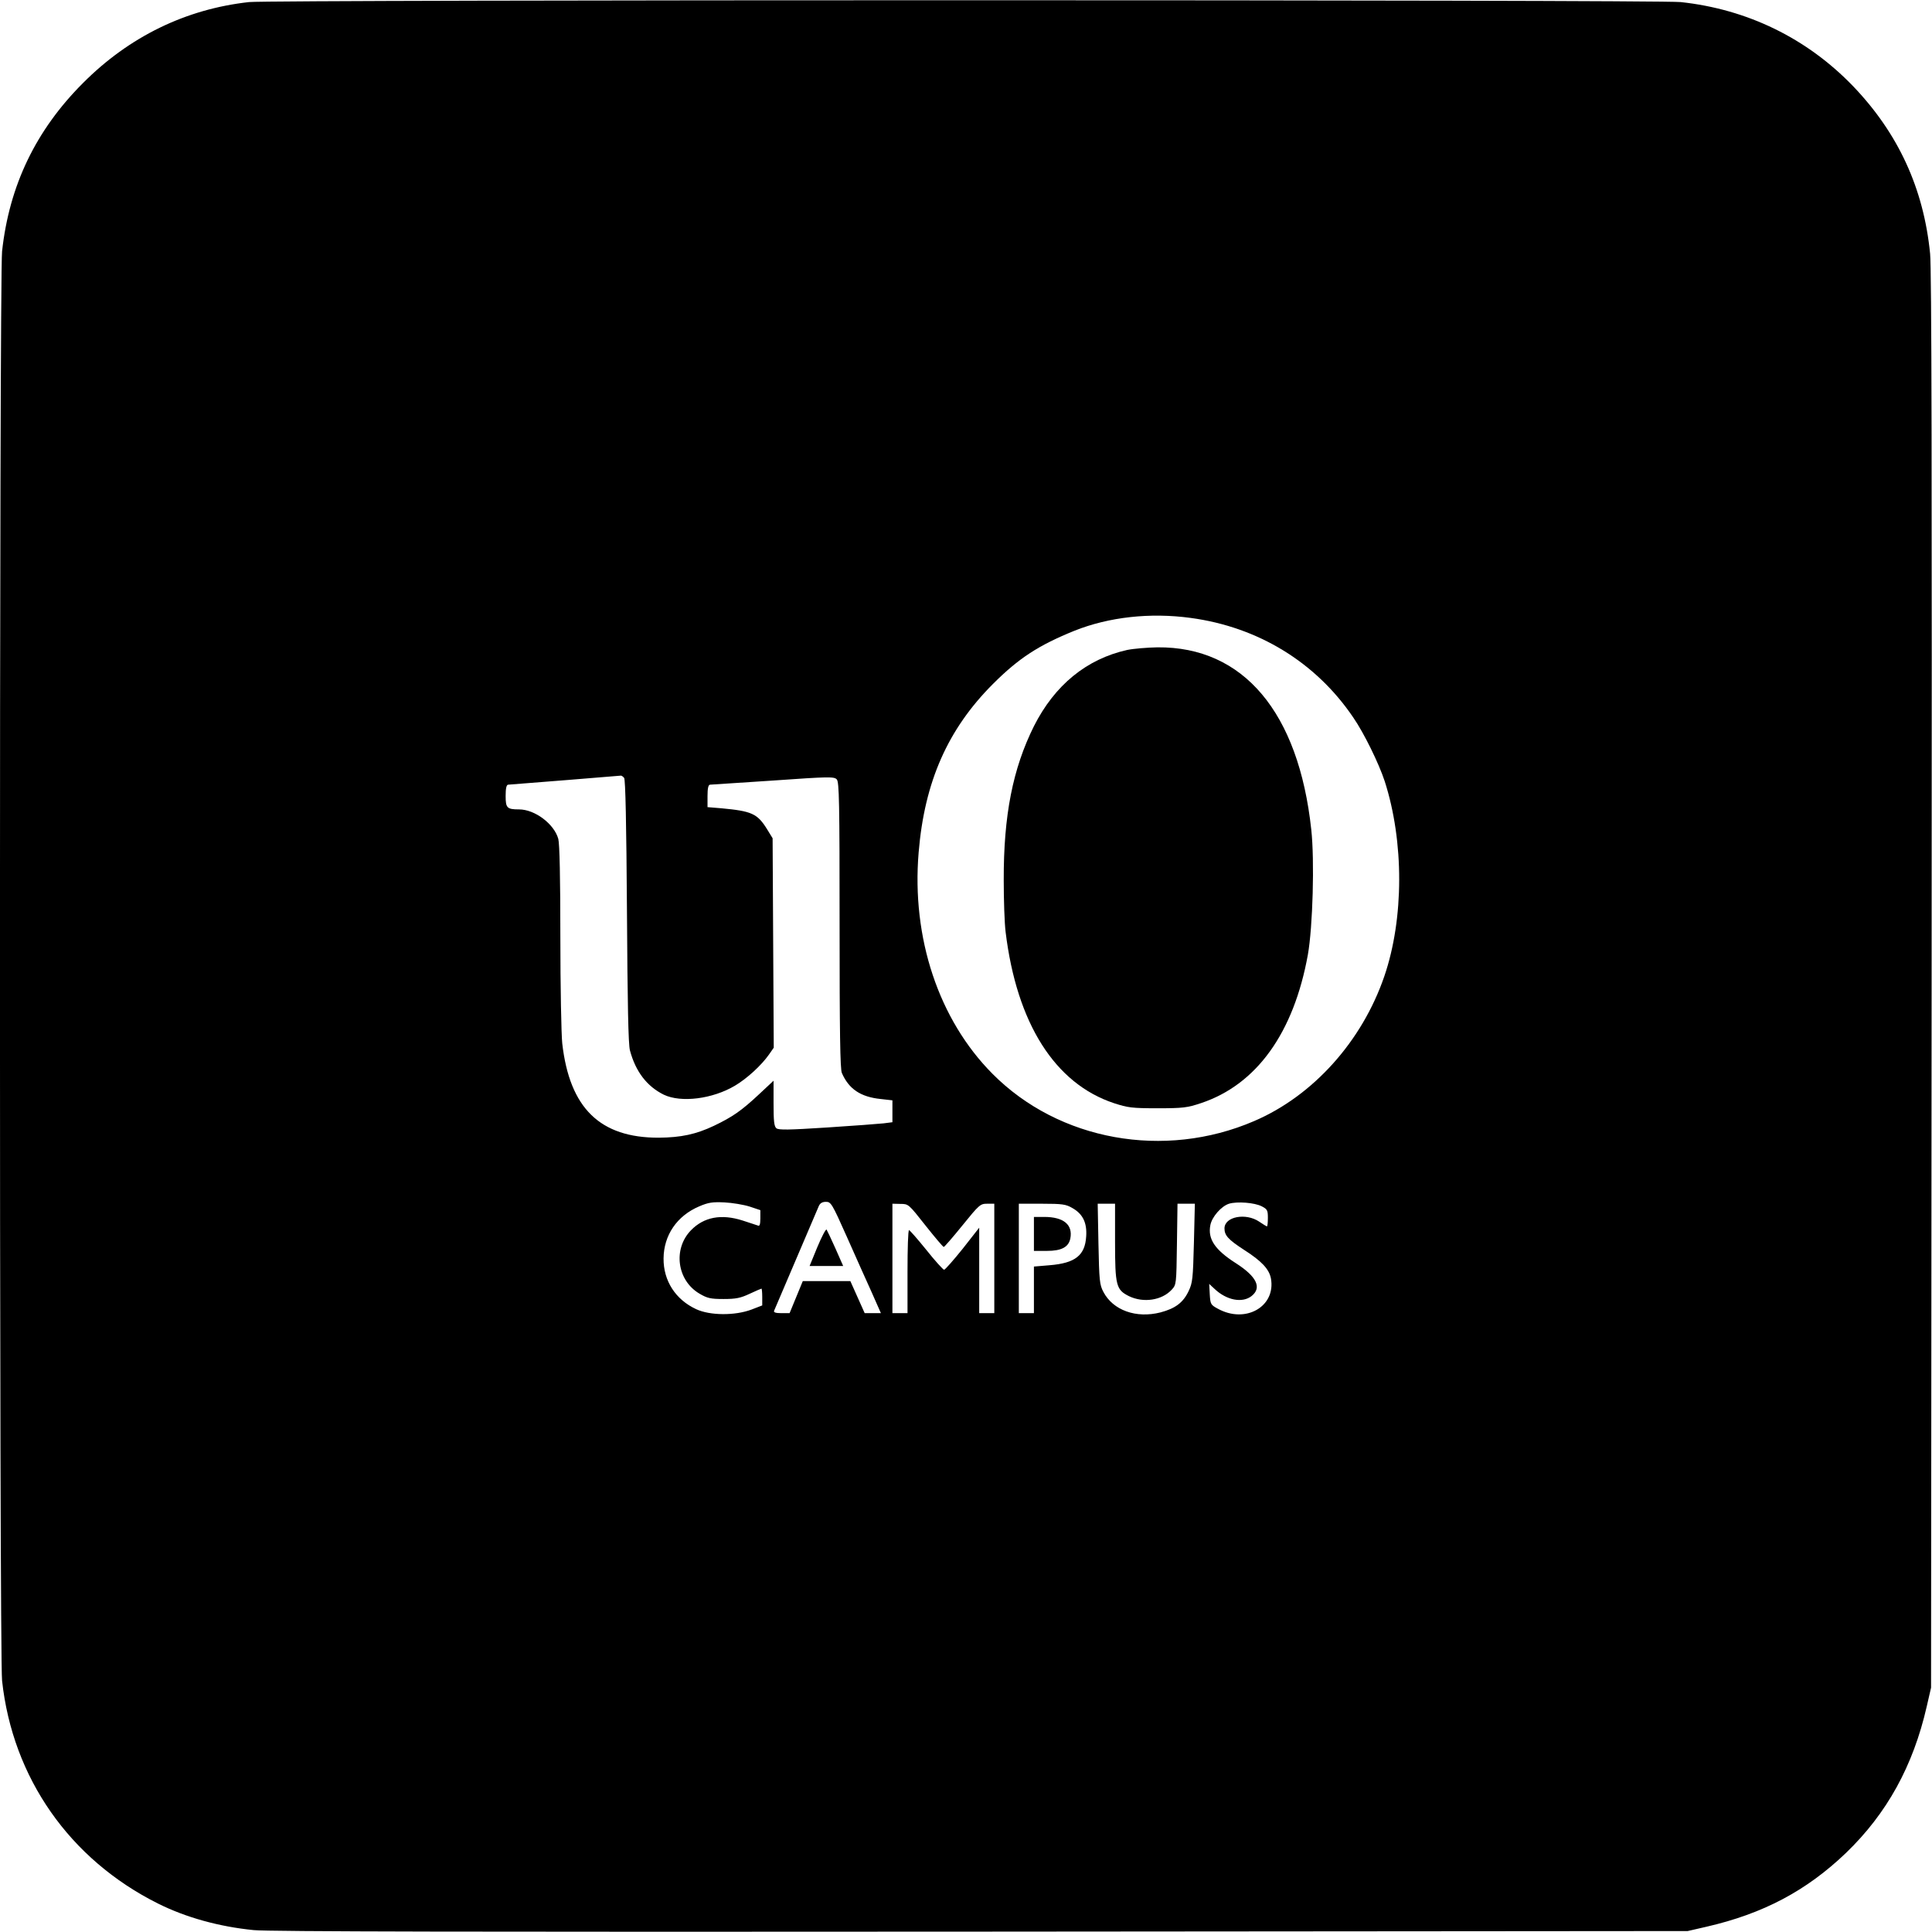
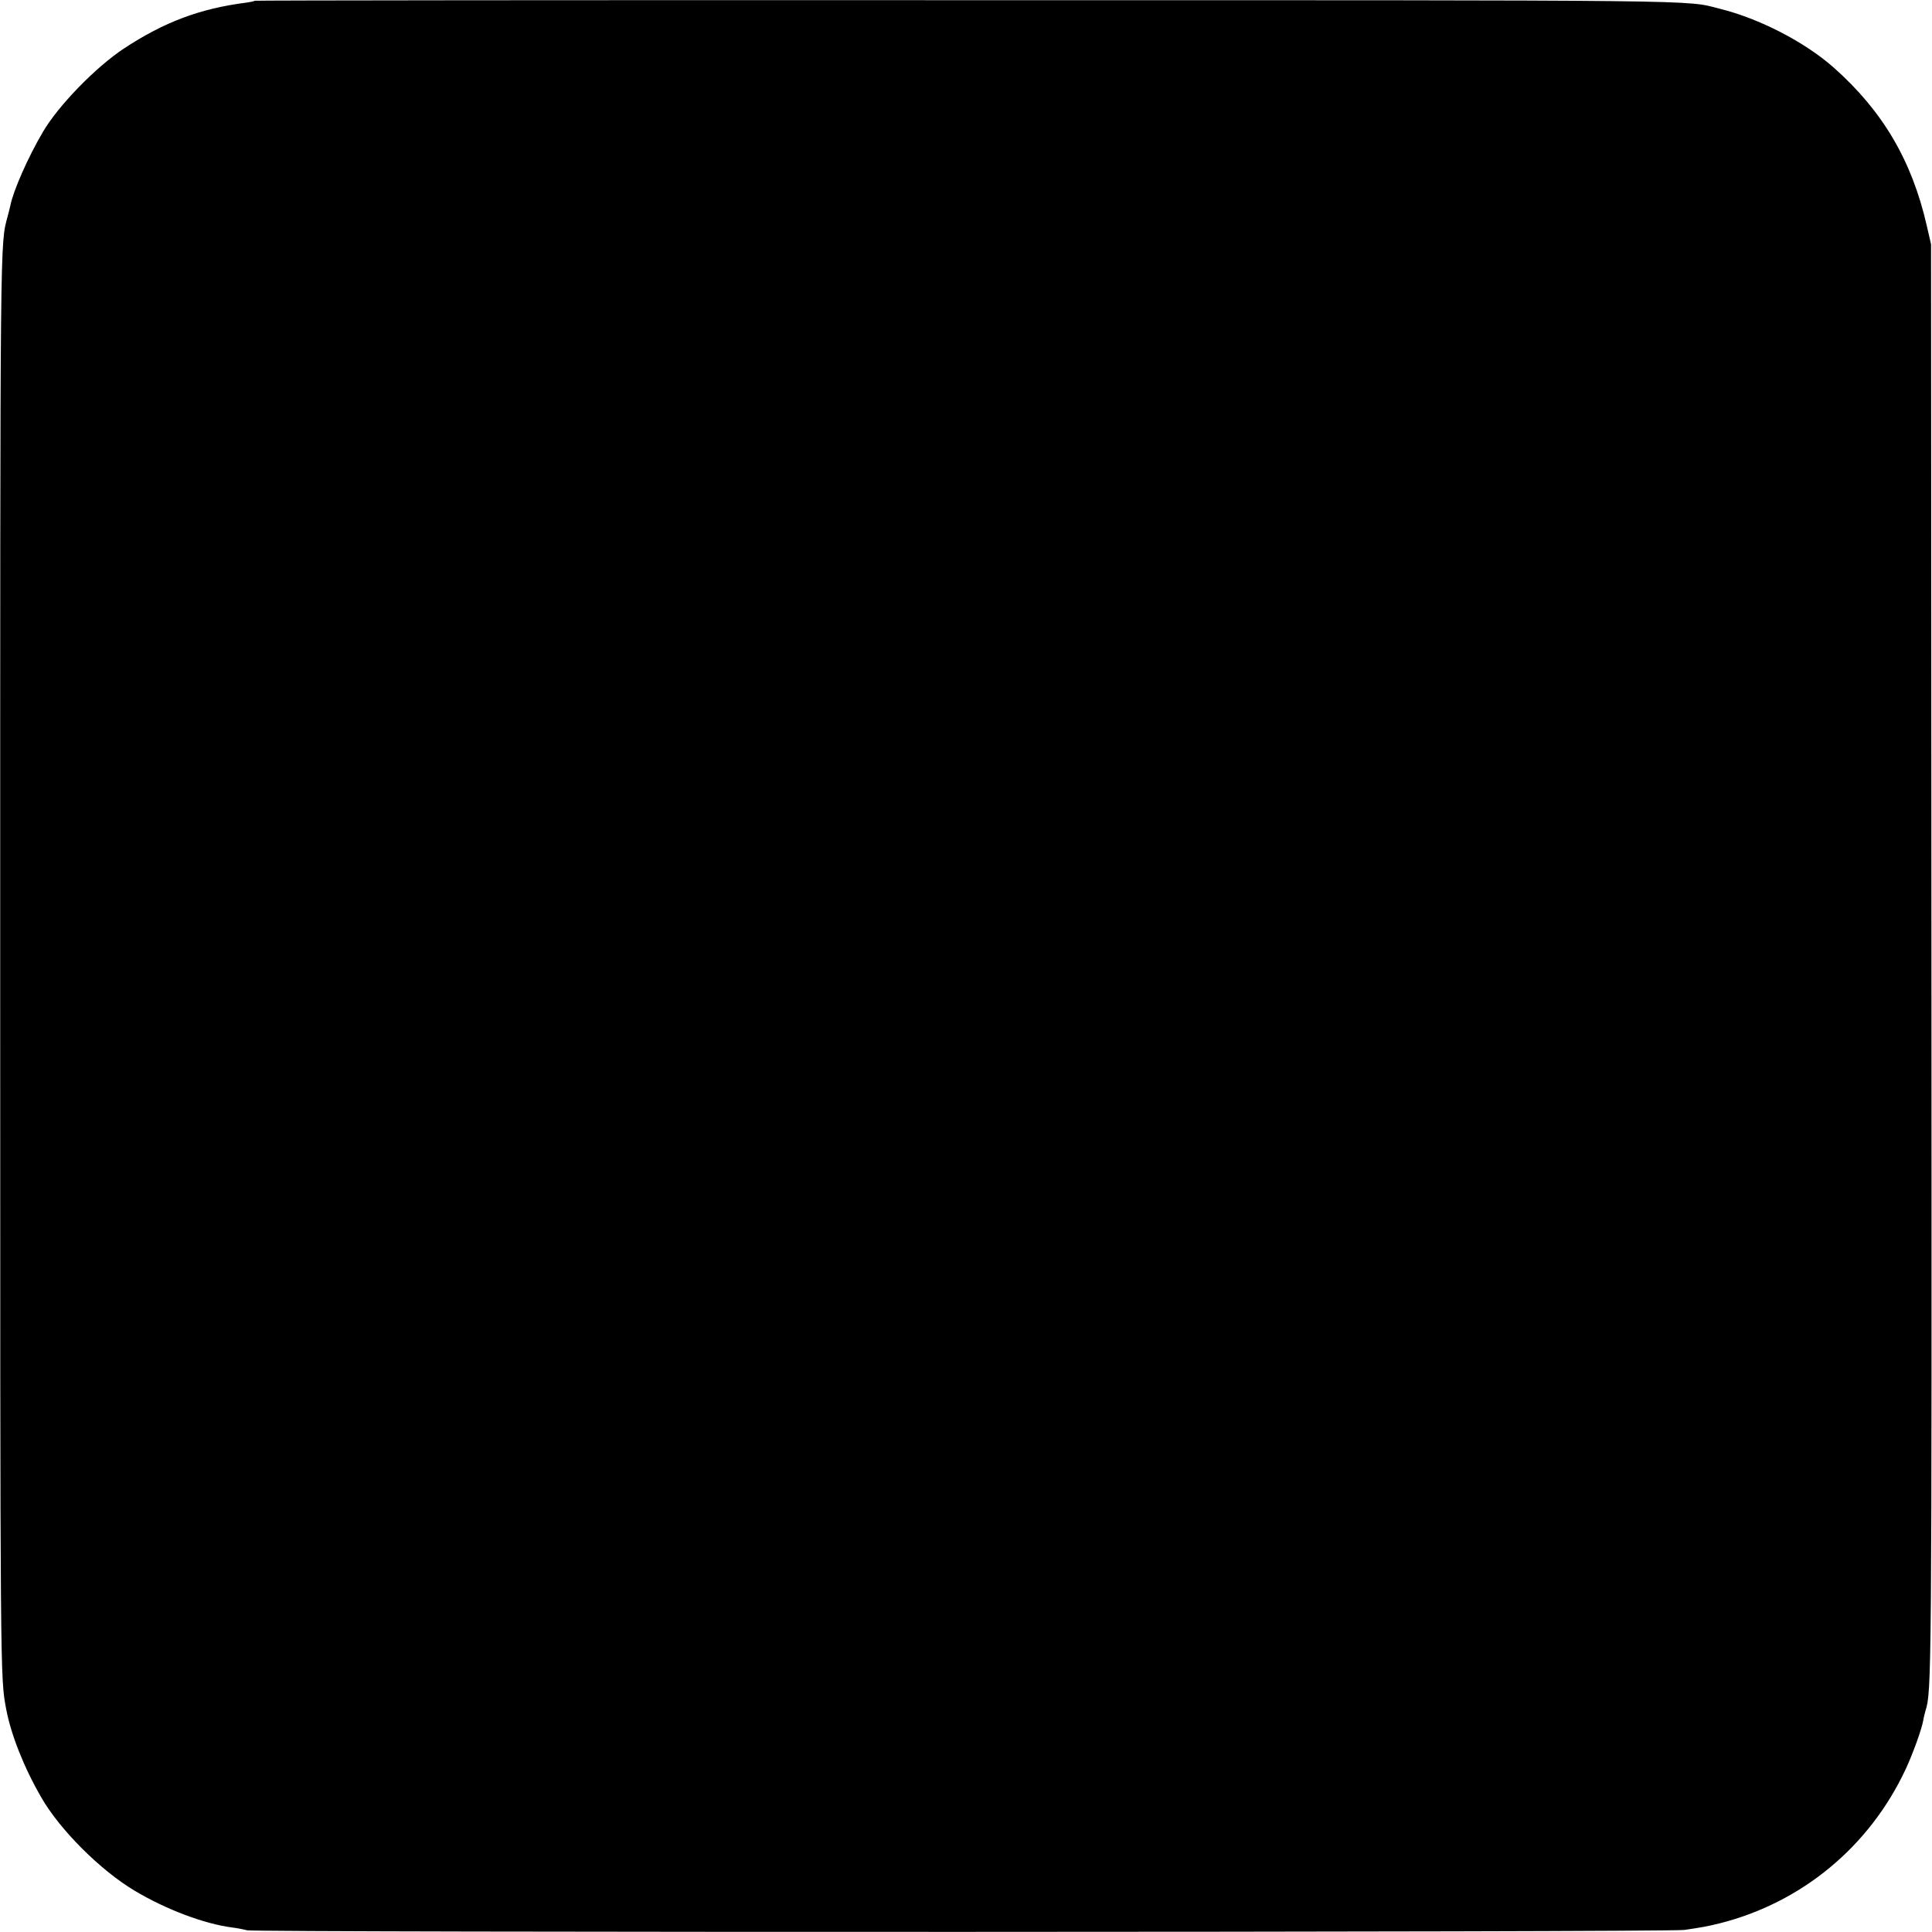
<svg xmlns="http://www.w3.org/2000/svg" version="1.0" width="1024pt" height="1024pt" viewBox="0 0 1024 1024" preserveAspectRatio="xMidYMid meet">
  <g transform="translate(0,1024) scale(0.1,-0.1)" fill="#000000" stroke="none">
-     <path d="M1320 10229 c-335 -37 -635 -183 -880 -429 -250 -250 -391 -543 -429 -892 -15 -136 -15 -7440 0 -7576 56 -515 358 -947 826 -1181 148 -74 325 -123 508 -141 78 -8 1187 -10 3855 -8 l3745 3 100 23 c300 69 529 190 739 391 217 209 356 461 428 776 l23 100 3 3745 c2 2668 0 3777 -8 3855 -34 346 -169 639 -409 889 -244 253 -559 407 -913 445 -118 13 -7473 13 -7588 0z m4990 -3264 c358 -48 664 -235 862 -527 58 -84 136 -244 167 -338 103 -319 103 -729 -2 -1035 -118 -344 -377 -633 -690 -767 -476 -205 -1035 -104 -1387 251 -285 287 -429 720 -391 1173 31 374 154 653 394 893 137 137 242 205 432 282 183 73 401 97 615 68z m-3002 -848 c7 -8 12 -243 15 -707 3 -486 7 -708 16 -738 30 -112 90 -190 179 -234 92 -44 259 -23 378 48 64 38 140 108 180 165 l25 36 -3 555 -3 555 -30 49 c-51 82 -81 95 -242 110 l-73 6 0 59 c0 40 4 59 13 60 6 0 157 10 335 22 296 21 324 21 337 6 13 -13 15 -125 15 -772 0 -572 3 -763 12 -784 37 -85 99 -127 206 -138 l62 -7 0 -58 0 -58 -47 -6 c-27 -3 -162 -13 -300 -22 -203 -13 -256 -14 -268 -4 -12 10 -15 37 -15 132 l0 120 -77 -72 c-94 -88 -141 -120 -239 -167 -95 -45 -174 -62 -292 -63 -311 -1 -473 156 -512 500 -5 47 -10 301 -10 565 0 310 -4 494 -11 519 -22 79 -124 156 -208 156 -64 0 -71 8 -71 71 0 40 4 59 13 60 57 4 593 47 598 48 4 0 11 -5 17 -12z m665 -2272 l57 -19 0 -44 c0 -31 -4 -42 -12 -38 -7 2 -44 15 -82 27 -113 36 -205 19 -274 -52 -96 -99 -74 -266 46 -336 41 -24 58 -28 127 -28 66 0 90 5 139 28 32 15 60 27 62 27 2 0 4 -20 4 -44 l0 -45 -57 -22 c-88 -33 -220 -32 -293 2 -110 51 -174 151 -173 269 1 123 71 226 189 276 49 21 71 24 134 21 41 -2 101 -12 133 -22z m514 -157 c45 -101 104 -234 132 -295 l50 -113 -43 0 -43 0 -38 85 -38 85 -126 0 -126 0 -35 -85 -35 -85 -44 0 c-30 0 -42 4 -38 13 4 10 201 471 237 555 7 15 18 22 38 22 26 0 32 -9 109 -182z m2201 158 c29 -15 32 -21 32 -61 0 -25 -2 -45 -5 -45 -2 0 -21 11 -41 25 -71 48 -184 27 -184 -36 0 -37 20 -59 103 -113 94 -60 133 -102 143 -151 28 -150 -135 -243 -282 -161 -37 20 -39 24 -42 76 l-3 55 28 -26 c64 -61 148 -77 197 -38 55 44 27 103 -84 174 -111 71 -149 128 -135 201 8 44 58 101 99 114 43 13 136 6 174 -14z m-1783 -101 c50 -63 93 -114 97 -114 3 -1 48 51 99 114 89 110 95 115 131 115 l38 0 0 -290 0 -290 -40 0 -40 0 0 226 0 227 -87 -111 c-49 -61 -93 -111 -99 -112 -5 0 -48 47 -94 105 -47 58 -88 105 -92 105 -5 0 -8 -99 -8 -220 l0 -220 -40 0 -40 0 0 290 0 290 43 -1 c42 0 43 -1 132 -114z m779 92 c55 -31 78 -78 73 -150 -6 -101 -58 -142 -194 -153 l-83 -7 0 -123 0 -124 -40 0 -40 0 0 290 0 290 123 0 c108 0 127 -3 161 -23z m226 -178 c0 -234 6 -255 74 -289 77 -37 174 -22 226 34 25 27 25 29 28 242 l3 214 46 0 46 0 -5 -207 c-5 -190 -7 -212 -28 -256 -29 -61 -70 -92 -149 -113 -129 -33 -252 11 -303 109 -20 38 -22 60 -26 255 l-4 212 46 0 46 0 0 -201z" />
-     <path d="M5974 6795 c-215 -48 -384 -186 -494 -404 -112 -225 -161 -472 -160 -816 0 -104 4 -228 10 -275 59 -484 261 -803 574 -907 74 -24 95 -27 231 -27 136 0 158 3 230 27 295 98 492 372 567 787 26 147 36 499 18 663 -67 622 -360 970 -815 966 -55 -1 -127 -7 -161 -14z" />
-     <path d="M4332 3630 l-41 -100 89 0 89 0 -41 93 c-22 50 -44 95 -47 100 -4 4 -26 -38 -49 -93z" />
-     <path d="M5480 3700 l0 -90 69 0 c77 0 115 20 124 66 14 73 -36 114 -138 114 l-55 0 0 -90z" />
+     <path d="M1349 10236 c-2 -3 -22 -7 -44 -10 -243 -31 -434 -102 -648 -243 -150 -99 -349 -304 -430 -443 -79 -134 -157 -312 -172 -389 -2 -9 -8 -34 -14 -56 -41 -153 -40 -42 -40 -3980 0 -3803 0 -3765 32 -3935 26 -136 94 -308 186 -467 98 -171 314 -387 496 -495 166 -99 368 -175 515 -194 25 -3 61 -10 80 -15 47 -12 7534 -11 7618 2 95 14 122 19 187 35 435 110 793 406 985 816 39 84 85 211 94 261 2 15 8 37 11 48 33 104 34 146 32 3989 l-2 3785 -23 100 c-79 345 -234 607 -492 836 -155 137 -393 260 -606 313 -184 47 -11 45 -4005 45 -2066 1 -3758 -1 -3760 -3z" />
  </g>
</svg>
